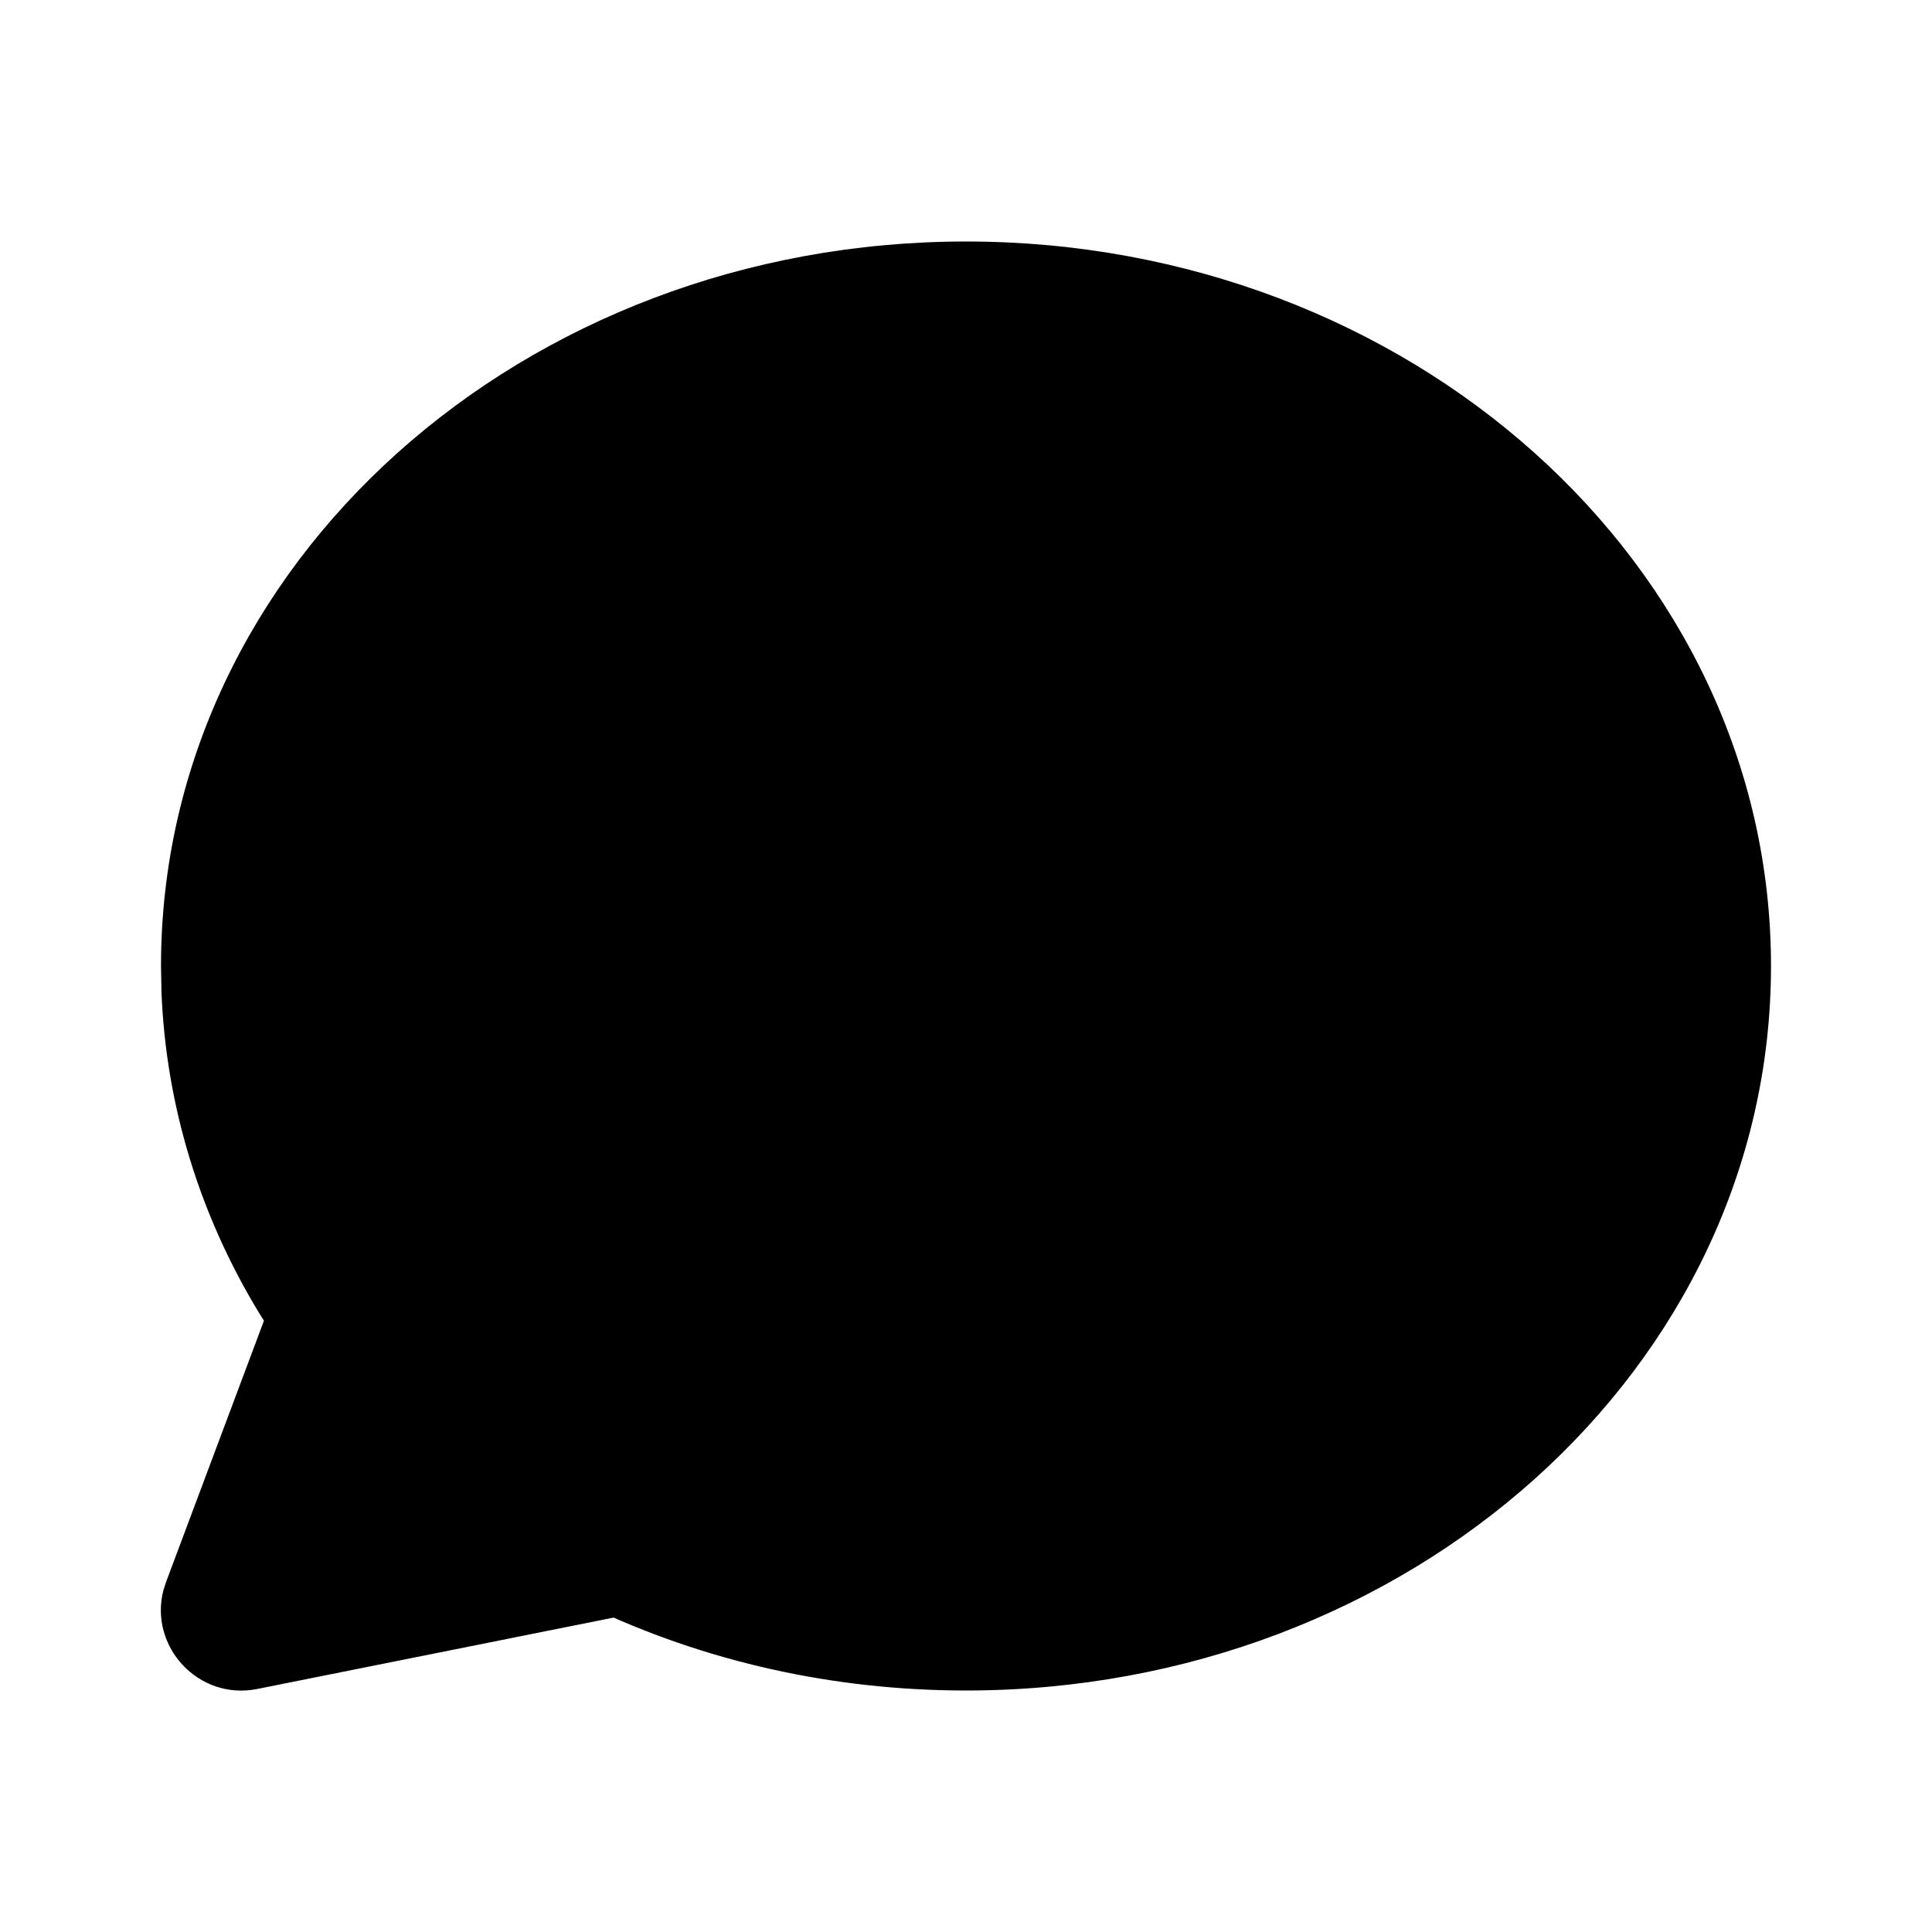
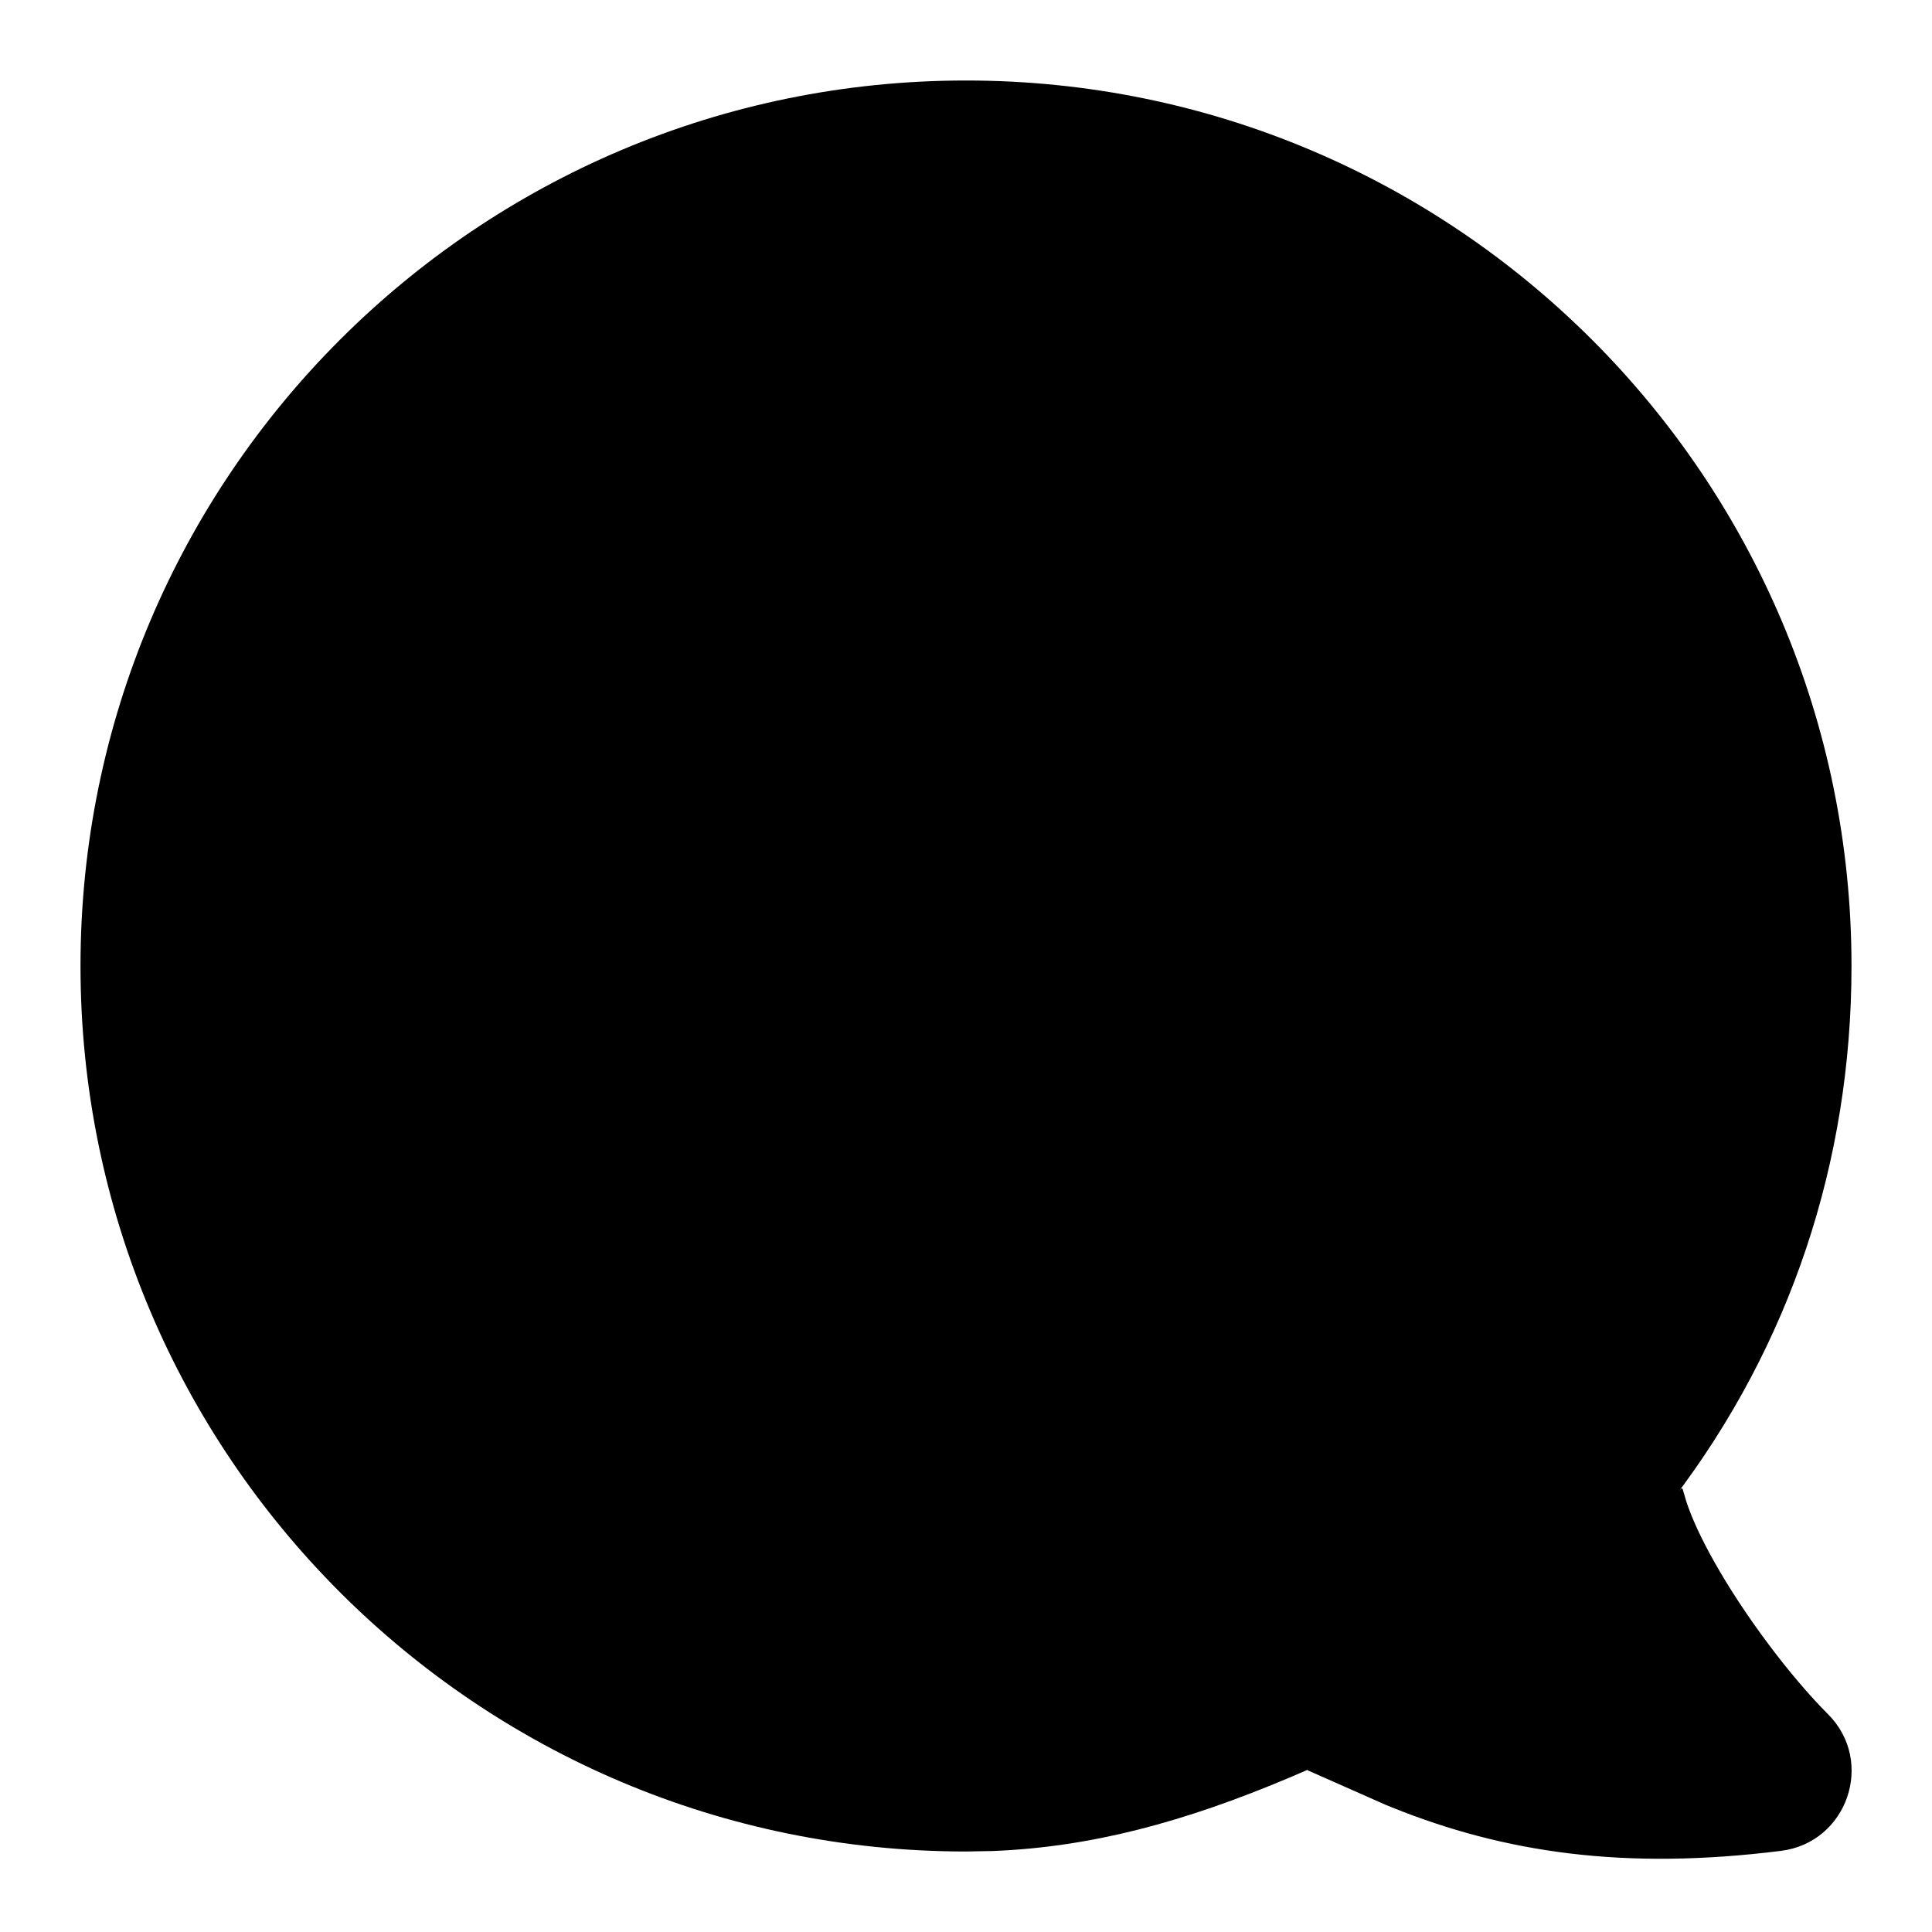
<svg xmlns="http://www.w3.org/2000/svg" width="24" height="24" viewBox="0 0 24 24">
-   <path d="M12,3 C6.502,3 2,7.001 2,12 L2.006,12.327 C2.063,13.74 2.482,15.098 3.219,16.311 L3.279,16.406 L2.064,19.649 L2.03,19.754 C1.849,20.453 2.464,21.127 3.196,20.981 L7.624,20.094 L7.314,19.953 C8.746,20.638 10.345,21 12,21 C17.498,21 22,16.999 22,12 C22,7.001 17.498,3 12,3 Z" />
+   <path d="M20.858,18.522 L20.796,18.605 C22.231,16.716 23,14.444 23,12 C23,5.925 18.075,1 12,1 C5.925,1 1,5.925 1,12 C1,18.075 5.925,23 12,23 L12.333,22.994 C13.548,22.946 14.706,22.638 16.04,22.073 L16.241,21.986 L16.25,21.994 L17.206,22.417 C17.237,22.43 17.265,22.442 17.291,22.452 C18.686,23.014 20.177,23.236 22.124,22.992 C22.95,22.889 23.296,21.881 22.707,21.293 C22.244,20.83 21.672,20.072 21.295,19.401 C21.133,19.114 21.015,18.857 20.948,18.652 L20.914,18.536 C20.899,18.478 20.894,18.474 20.858,18.522 Z" />
</svg>
